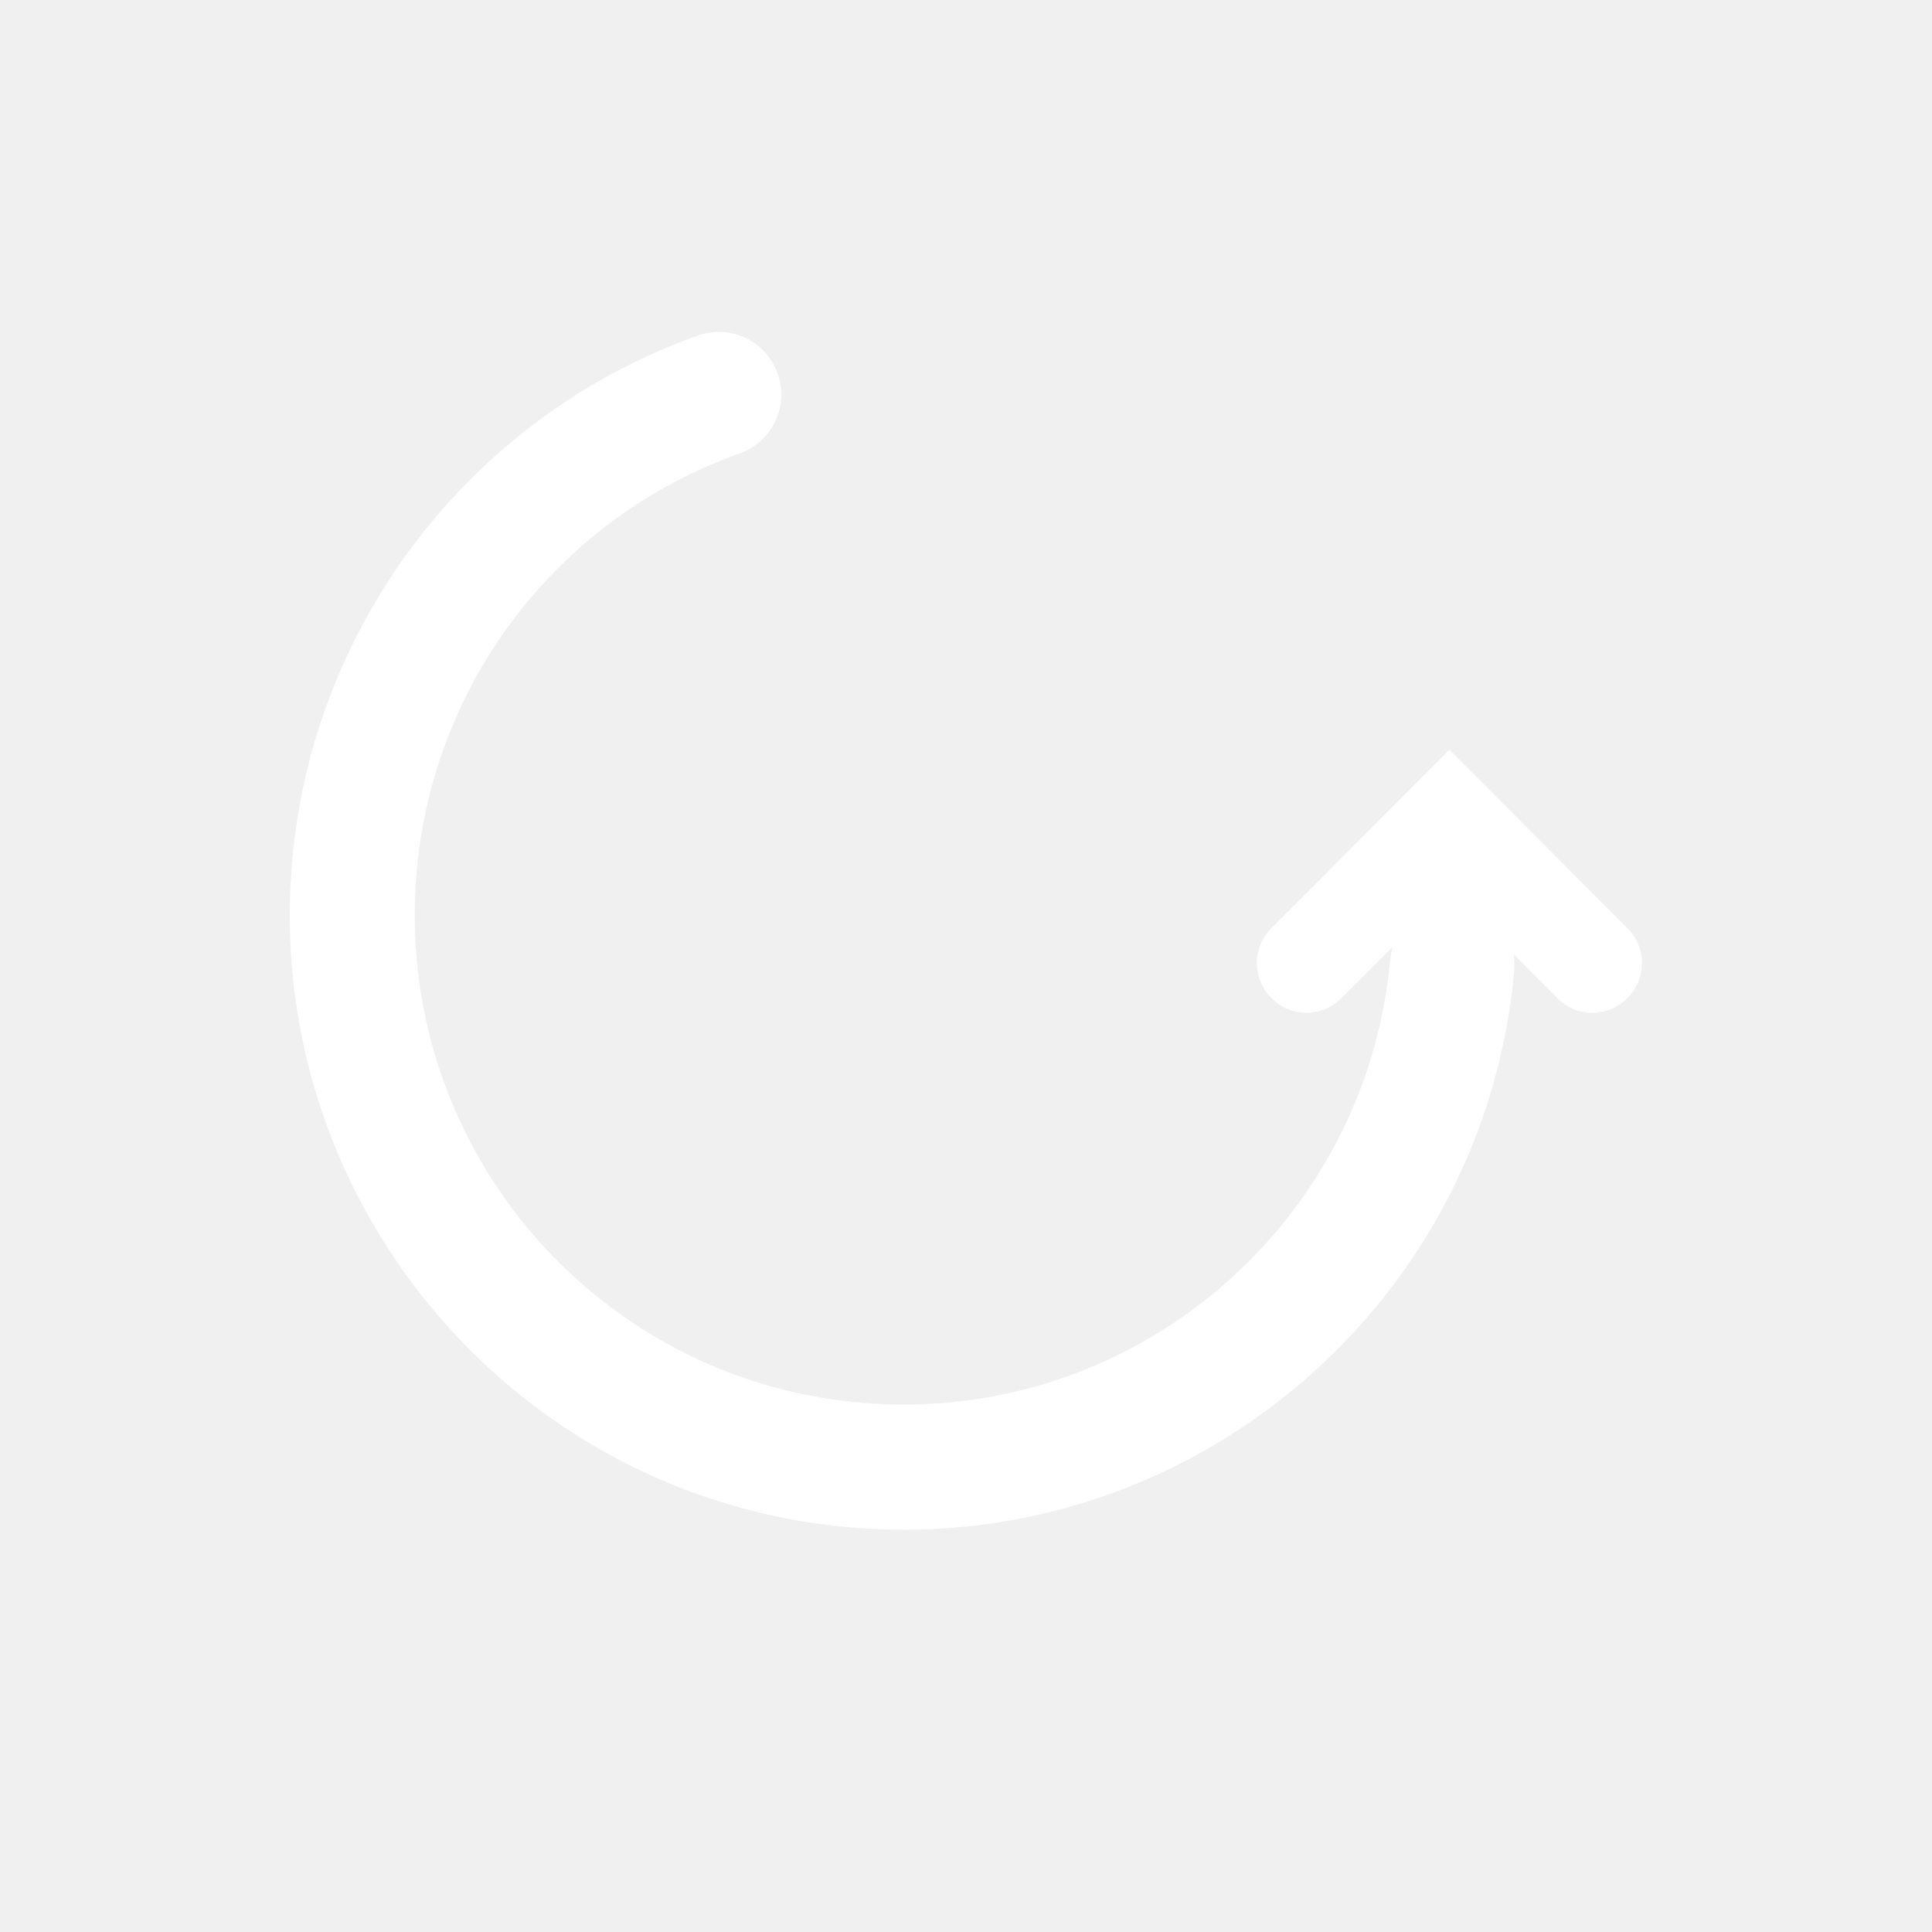
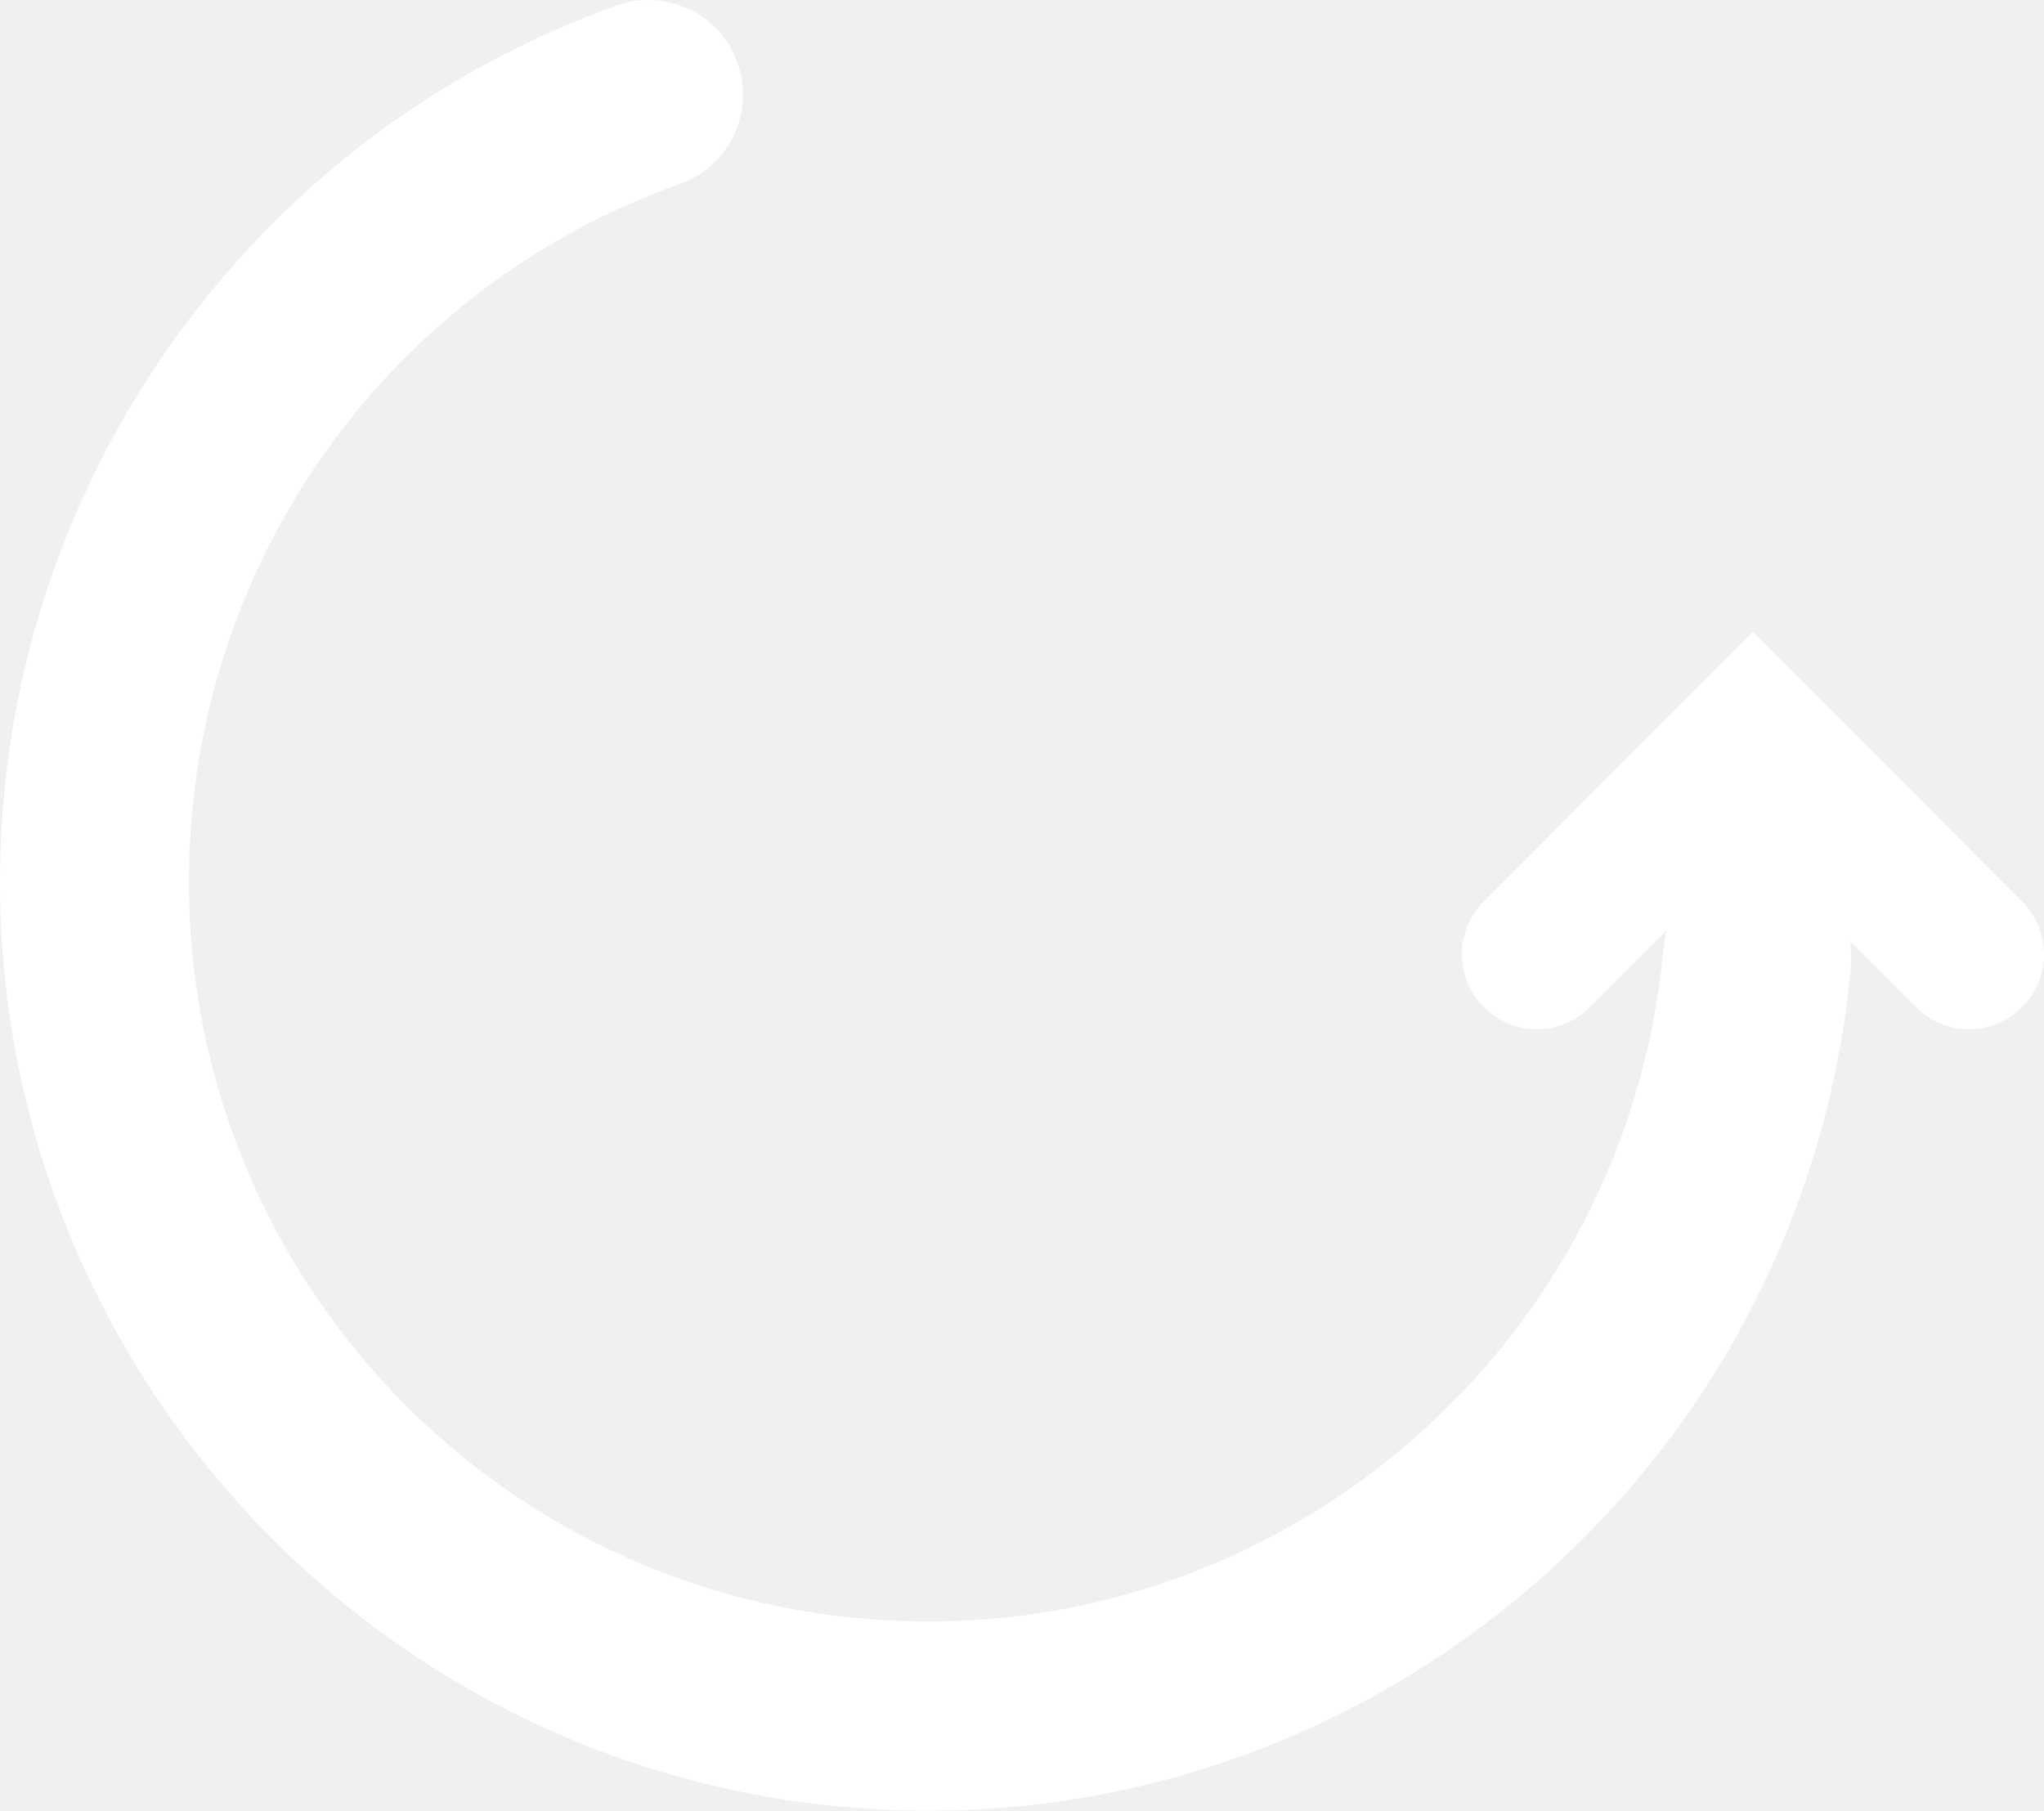
- <svg xmlns="http://www.w3.org/2000/svg" id="Camada_1" data-name="Camada 1" viewBox="0 0 500 500" version="1.1" width="500" height="500">
+ <svg xmlns="http://www.w3.org/2000/svg" id="Camada_1" data-name="Camada 1" viewBox="0 0 489.925 434" version="1.1" width="489.925" height="434">
  <defs id="defs1">
    <style id="style1">
      .cls-1 {
        fill: #126049;
      }

      .cls-1, .cls-2, .cls-3 {
        stroke-width: 0px;
      }

      .cls-2, .cls-3 {
        fill: #fff;
      }

      .cls-3 {
        fill-rule: evenodd;
      }
    </style>
  </defs>
-   <g id="g3" transform="translate(38.50292,35.93448)">
+   <g id="g3" transform="matrix(1.4,0,0,1.4,-51.07999,-69.93778)">
    <path class="cls-2" d="m 154.492,51.545 c -3.73,-1.784 -8.14,-2.155 -12.35,-0.661 -14.72,5.241 -28.34,12.537 -40.56,21.506 -12.48,9.159 -23.51,20.073 -32.78,32.319 -9.27,12.246 -16.78,25.835 -22.21,40.346 -5.32,14.21 -8.66,29.322 -9.73,44.935 v 0.02 c -1.47,21.476 1.41,42.26 7.87,61.49 6.71,19.972 17.29,38.261 30.91,53.904 13.61,15.633 30.25,28.631 49.08,38.001 18.13,9.029 38.3,14.701 59.75,16.174 h 0.02 c 21.05,1.443 41.44,-1.303 60.35,-7.536 19.62,-6.464 37.64,-16.685 53.15,-29.873 15.51,-13.188 28.52,-29.362 38.08,-47.711 9.22,-17.698 15.25,-37.429 17.26,-58.504 0.05,-0.511 0.07,-1.052 0.08,-1.633 0,-0.581 -0.02,-1.213 -0.06,-1.874 l -0.09,-1.363 11.35,11.374 c 2.47,2.475 5.73,3.718 8.98,3.718 3.25,0 6.51,-1.243 8.98,-3.718 l 0.15,-0.15 c 2.47,-2.475 3.71,-5.742 3.71,-8.999 0,-3.257 -1.24,-6.524 -3.71,-8.999 l -46.12,-46.218 -46.12,46.218 c -2.47,2.475 -3.71,5.742 -3.71,8.999 0,3.257 1.24,6.524 3.71,8.999 l 0.15,0.15 c 2.47,2.475 5.73,3.718 8.98,3.718 3.25,0 6.51,-1.243 8.98,-3.718 l 13.24,-13.268 -0.3,1.623 c -0.07,0.371 -0.13,0.742 -0.18,1.092 -0.05,0.351 -0.09,0.691 -0.12,1.002 -1.6,16.766 -6.4,32.469 -13.75,46.559 -7.62,14.611 -17.98,27.488 -30.34,38.001 -12.25,10.412 -26.46,18.499 -41.94,23.66 -14.93,4.971 -31.02,7.225 -47.65,6.203 h -0.03 c -0.28,-0.04 -0.57,-0.06 -0.84,-0.08 -0.3,-0.02 -0.58,-0.03 -0.85,-0.04 h -0.03 c -16.93,-1.273 -32.84,-5.832 -47.15,-13.018 -14.85,-7.456 -27.98,-17.728 -38.72,-30.084 -10.73,-12.326 -19.08,-26.737 -24.42,-42.49 -5.14,-15.172 -7.48,-31.577 -6.44,-48.563 v -0.03 c 0.04,-0.291 0.06,-0.571 0.08,-0.852 0.02,-0.301 0.03,-0.591 0.04,-0.862 v -0.03 c 0.92,-12.316 3.6,-24.211 7.82,-35.385 4.3,-11.404 10.21,-22.067 17.48,-31.677 7.36,-9.731 16.13,-18.389 26.07,-25.674 9.73,-7.135 20.59,-12.937 32.35,-17.126 4.21,-1.483 7.42,-4.54 9.2,-8.278 1.78,-3.738 2.15,-8.157 0.66,-12.376 -1.48,-4.219 -4.53,-7.436 -8.26,-9.22" id="path2" />
  </g>
</svg>
